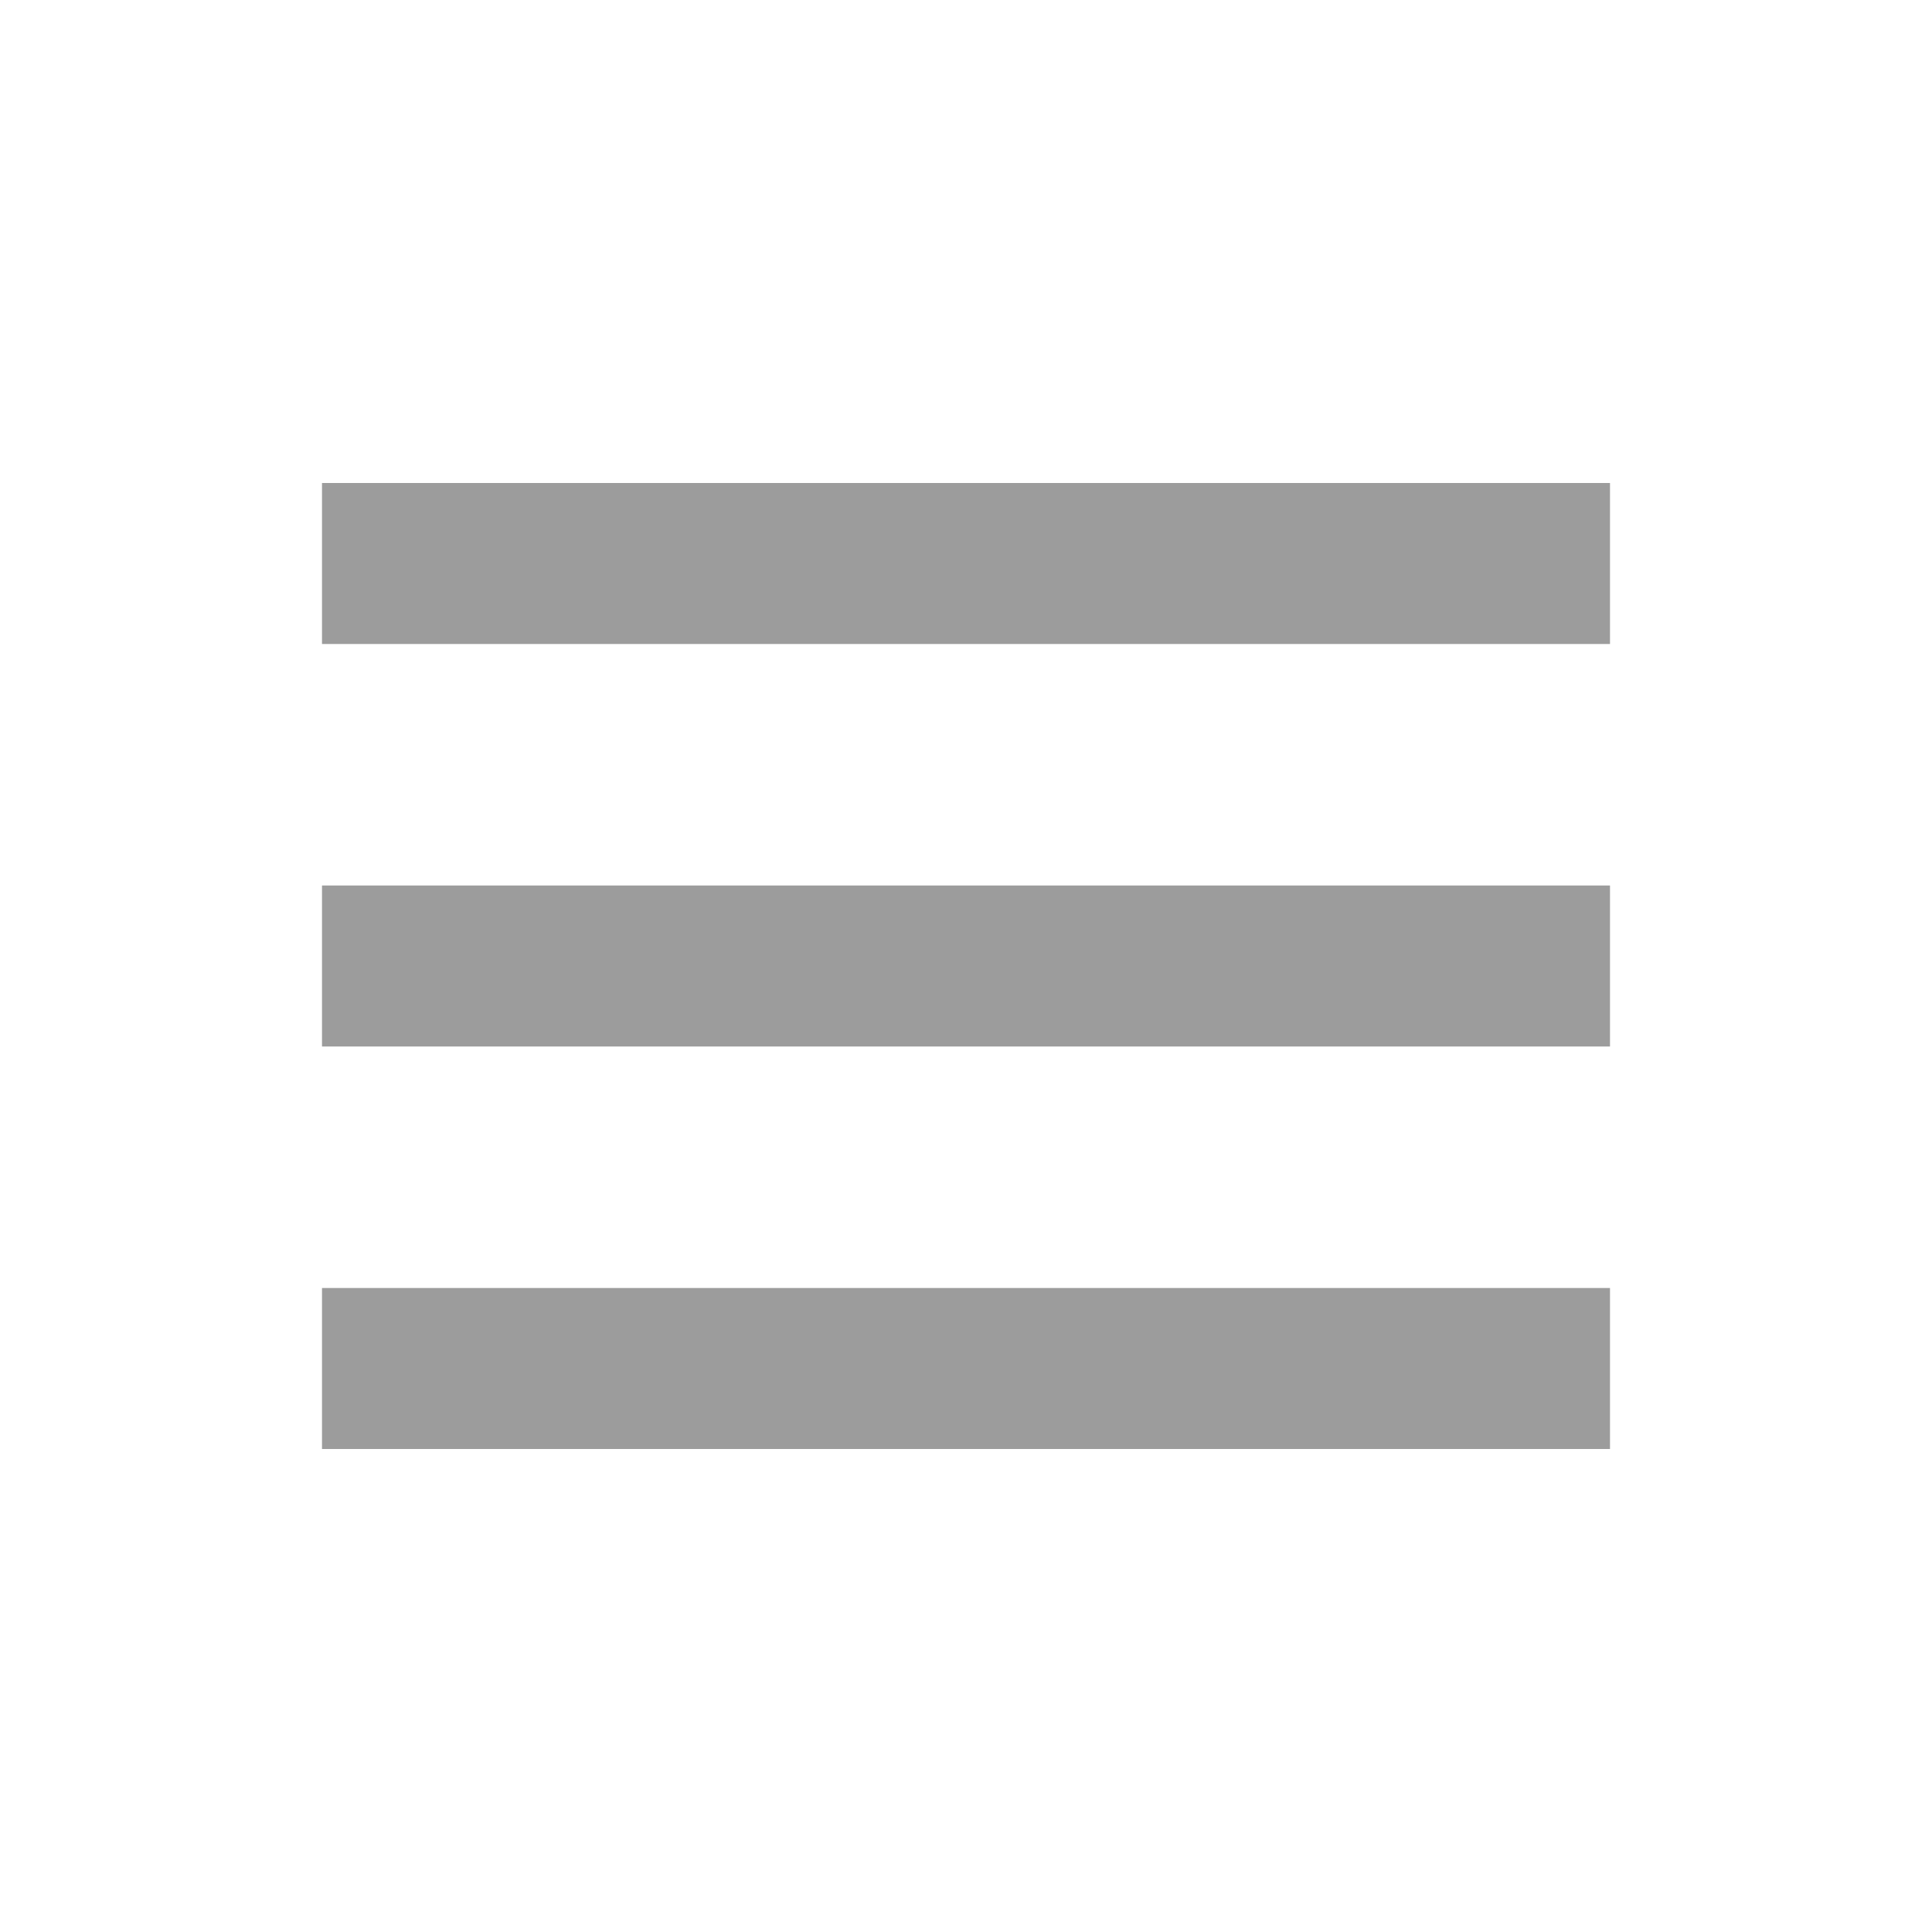
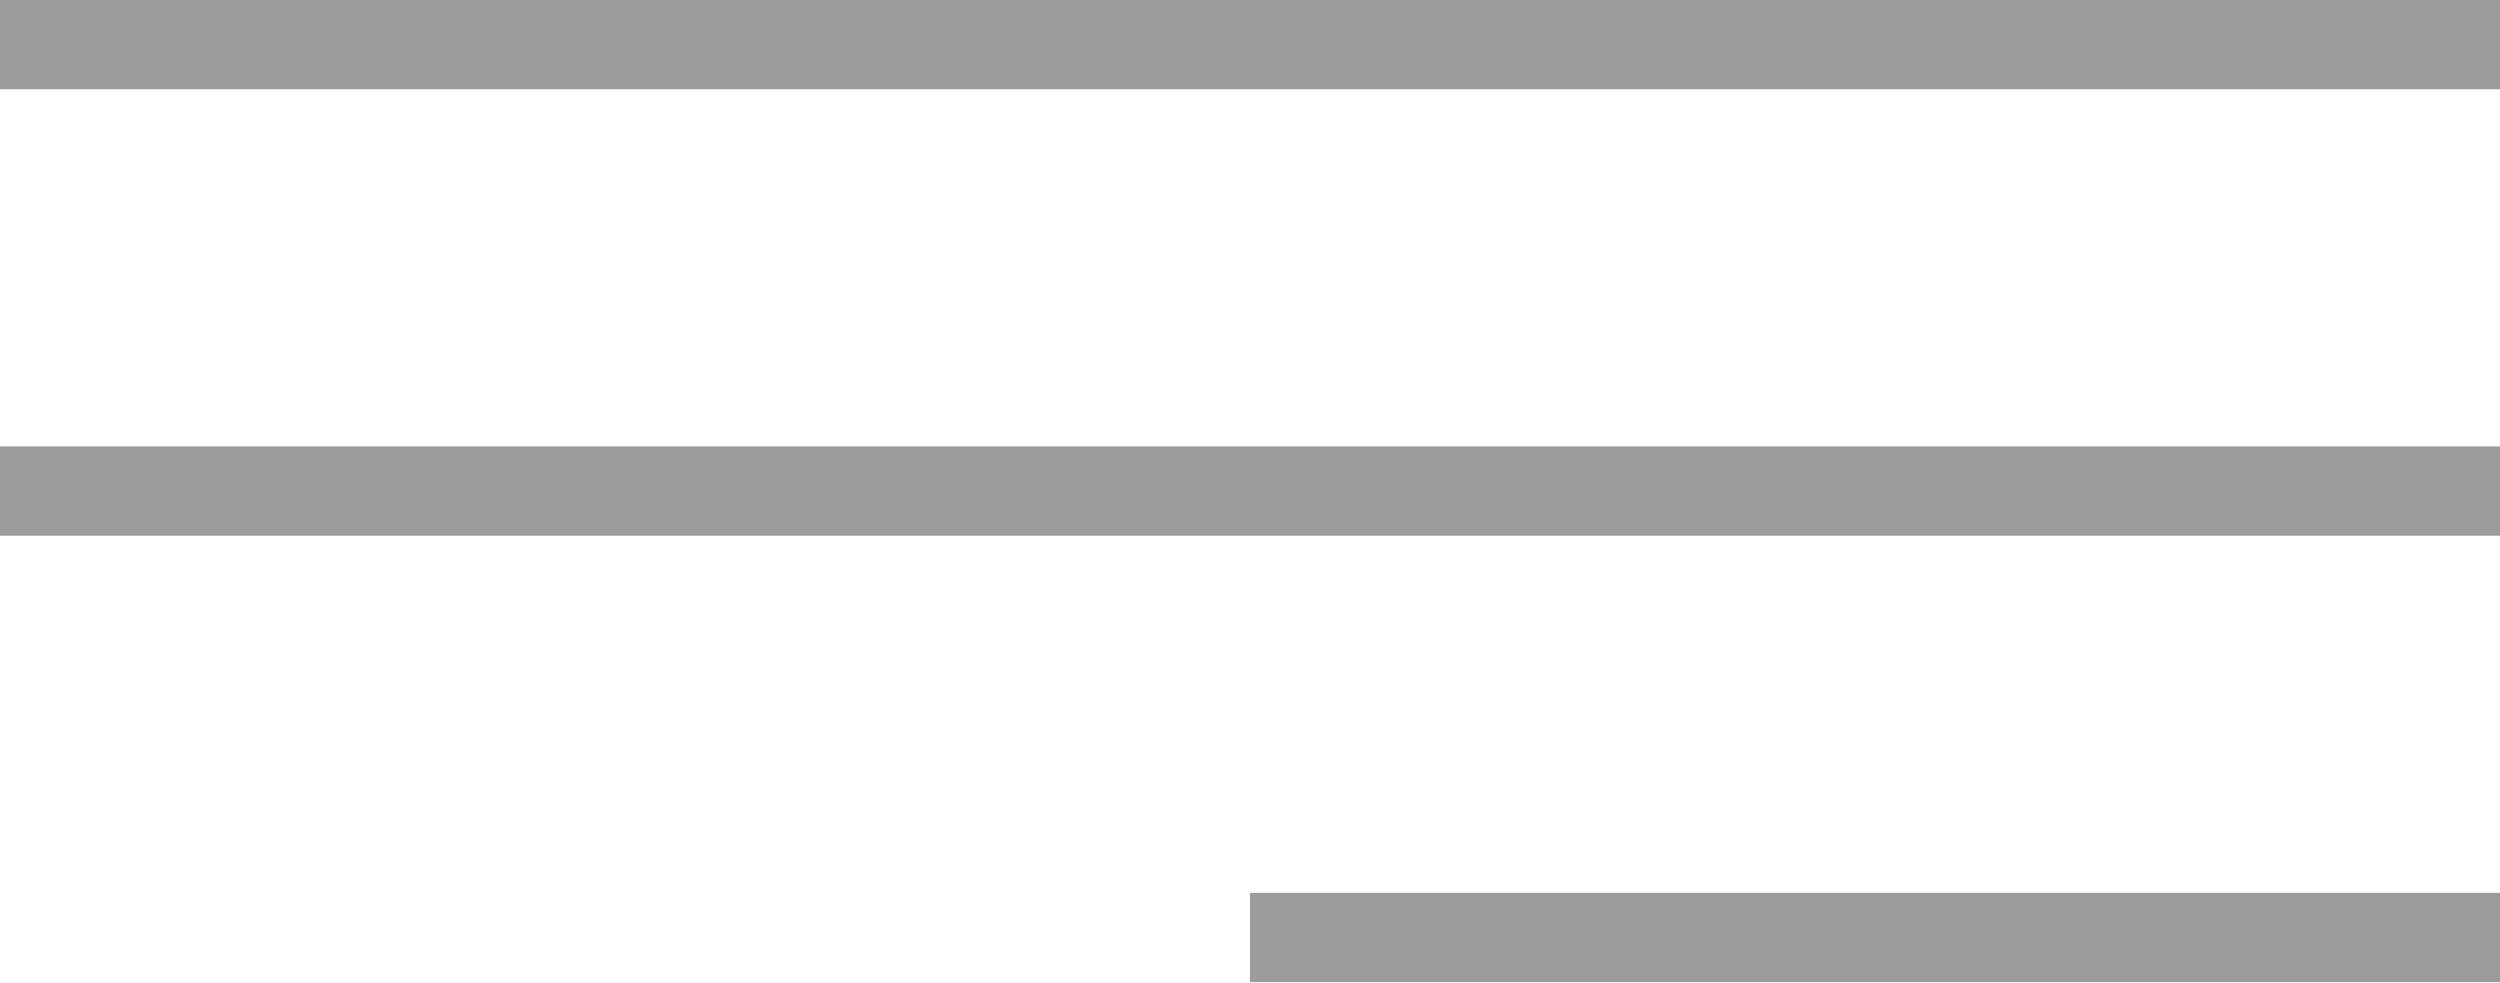
- <svg xmlns="http://www.w3.org/2000/svg" width="24" height="24" viewBox="0 0 24 24" style="fill: rgba(156, 156, 156, 1); transform: ; msfilter: ">
-   <path d="M4 6h16v2H4zm0 5h16v2H4zm0 5h16v2H4z" />
+ <svg xmlns="http://www.w3.org/2000/svg" width="28" height="11" viewBox="0 0 28 11" fill="none">
+   <rect width="28" height="1" fill="rgba(156, 156, 156, 1)" />
+   <rect y="5" width="28" height="1" fill="rgba(156, 156, 156, 1)" />
+   <rect x="14" y="10" width="14" height="1" fill="rgba(156, 156, 156, 1)" />
</svg>
